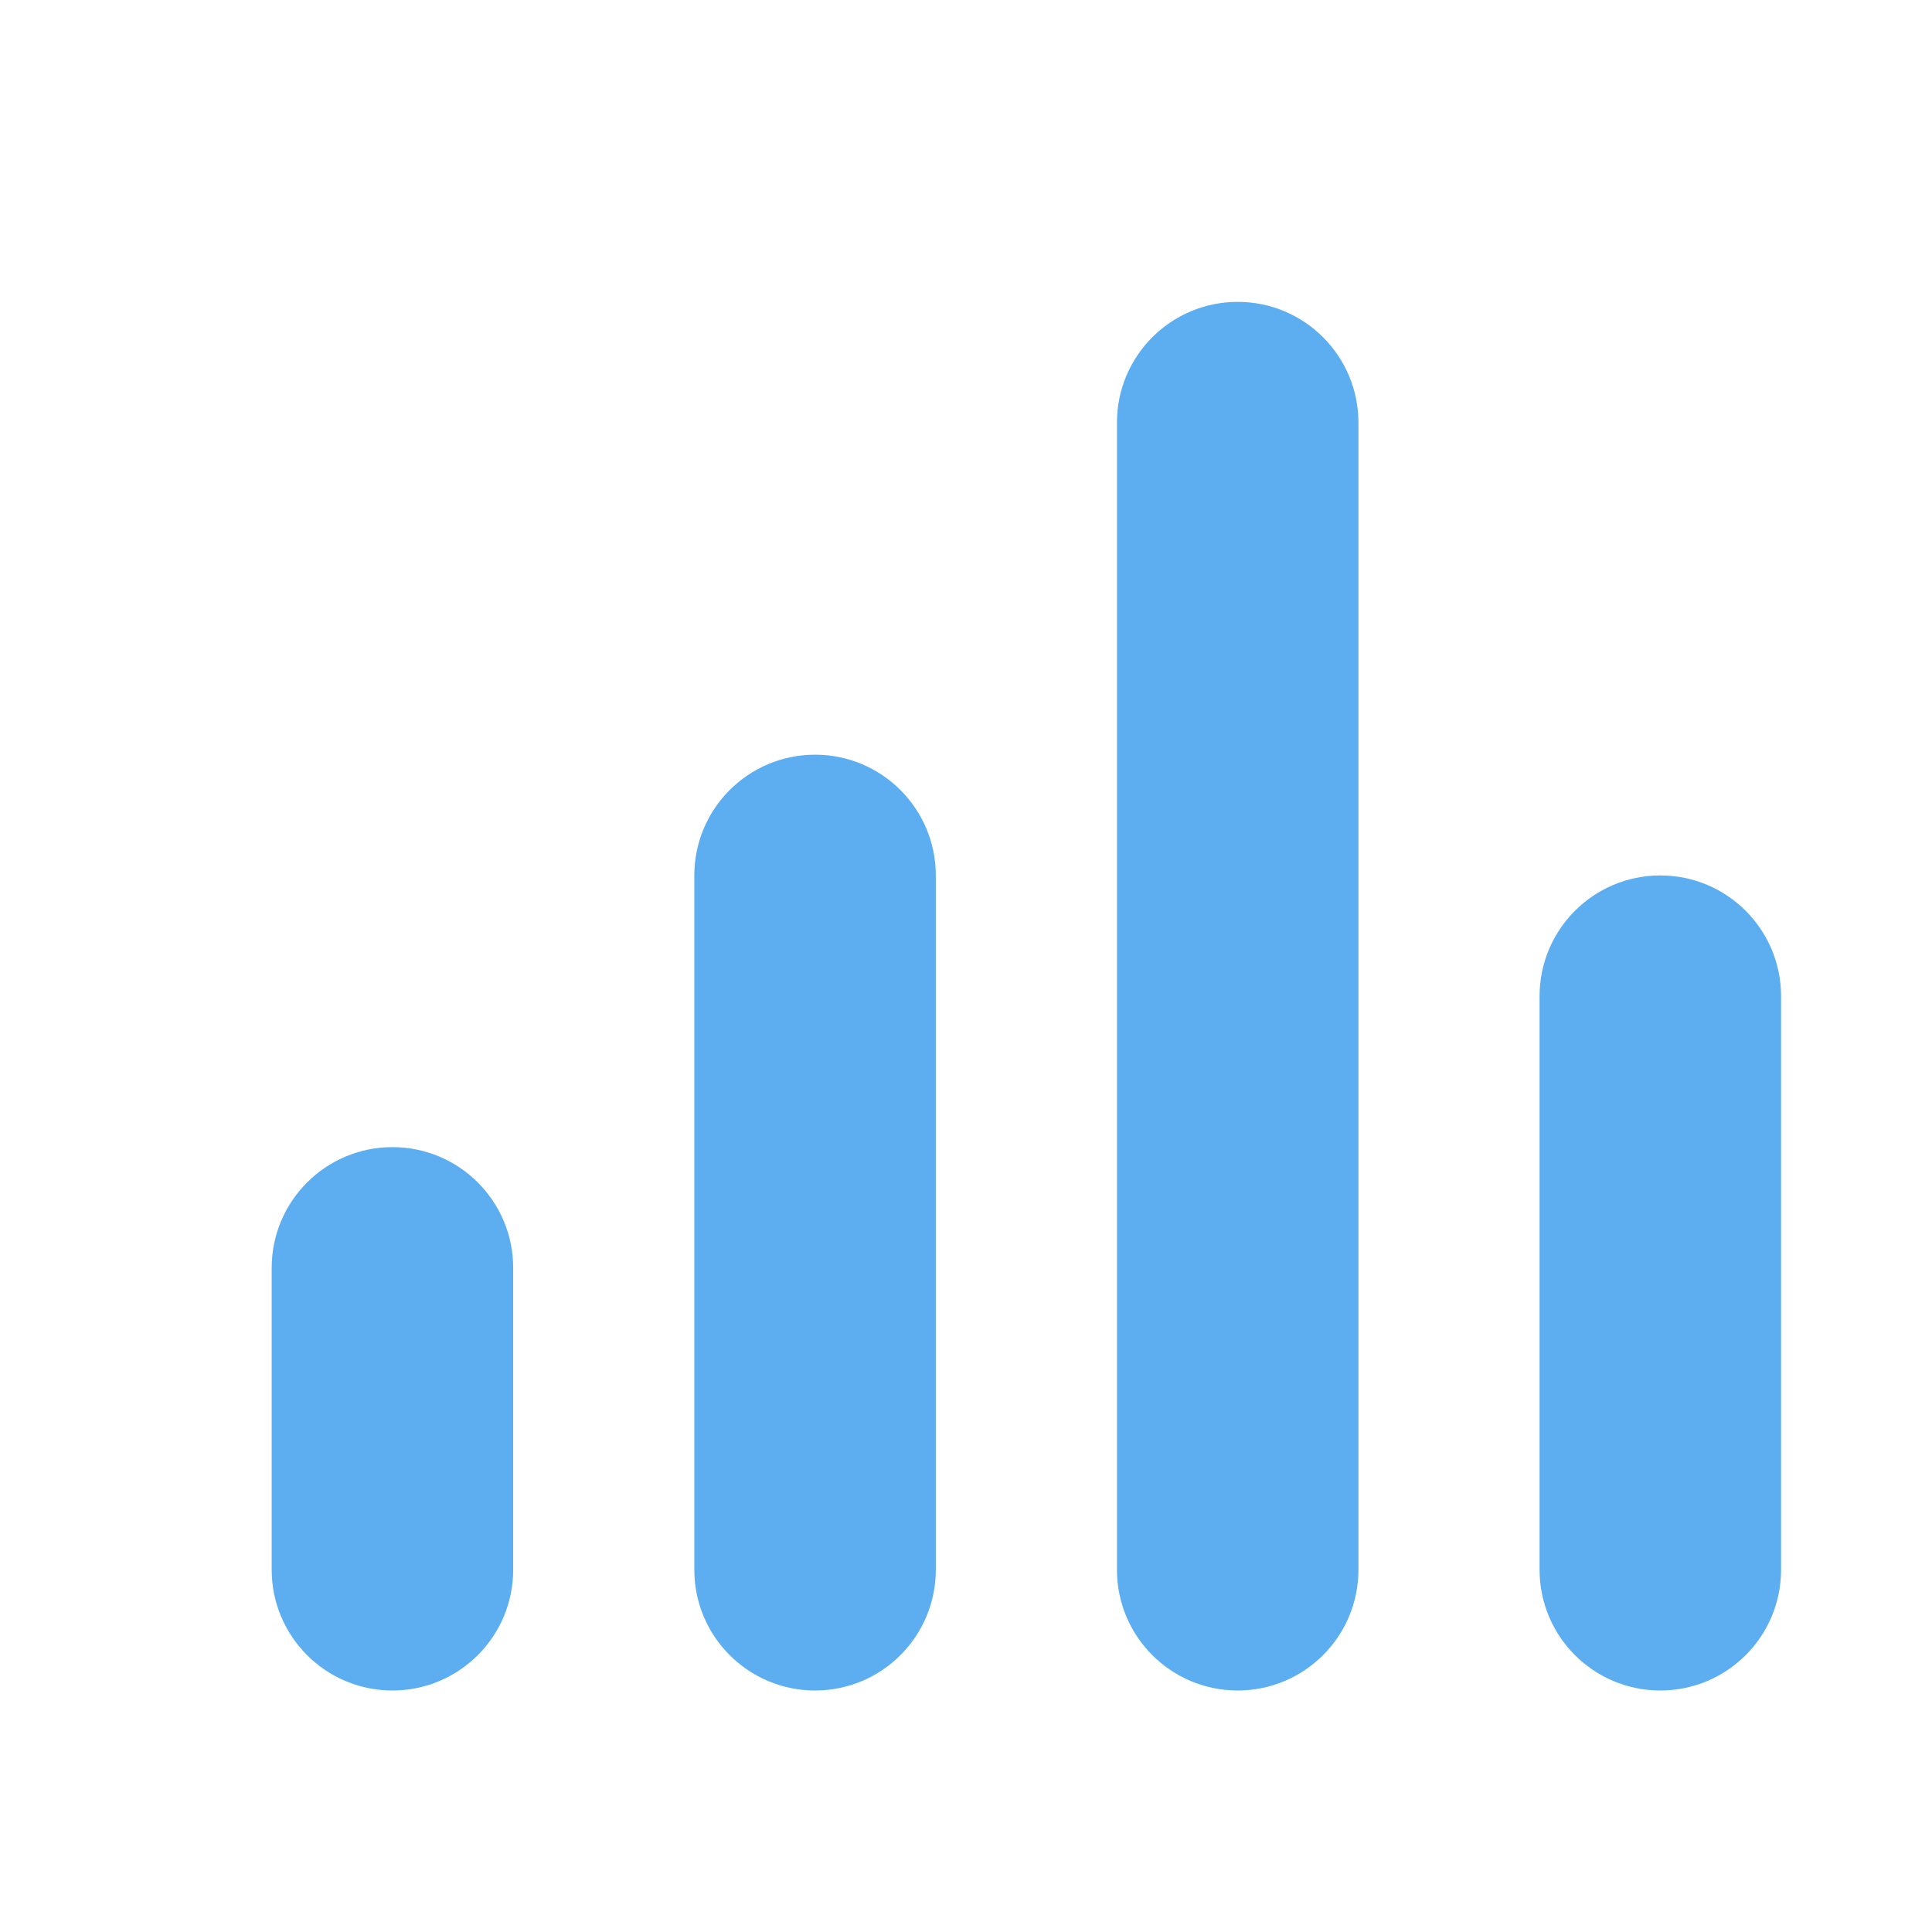
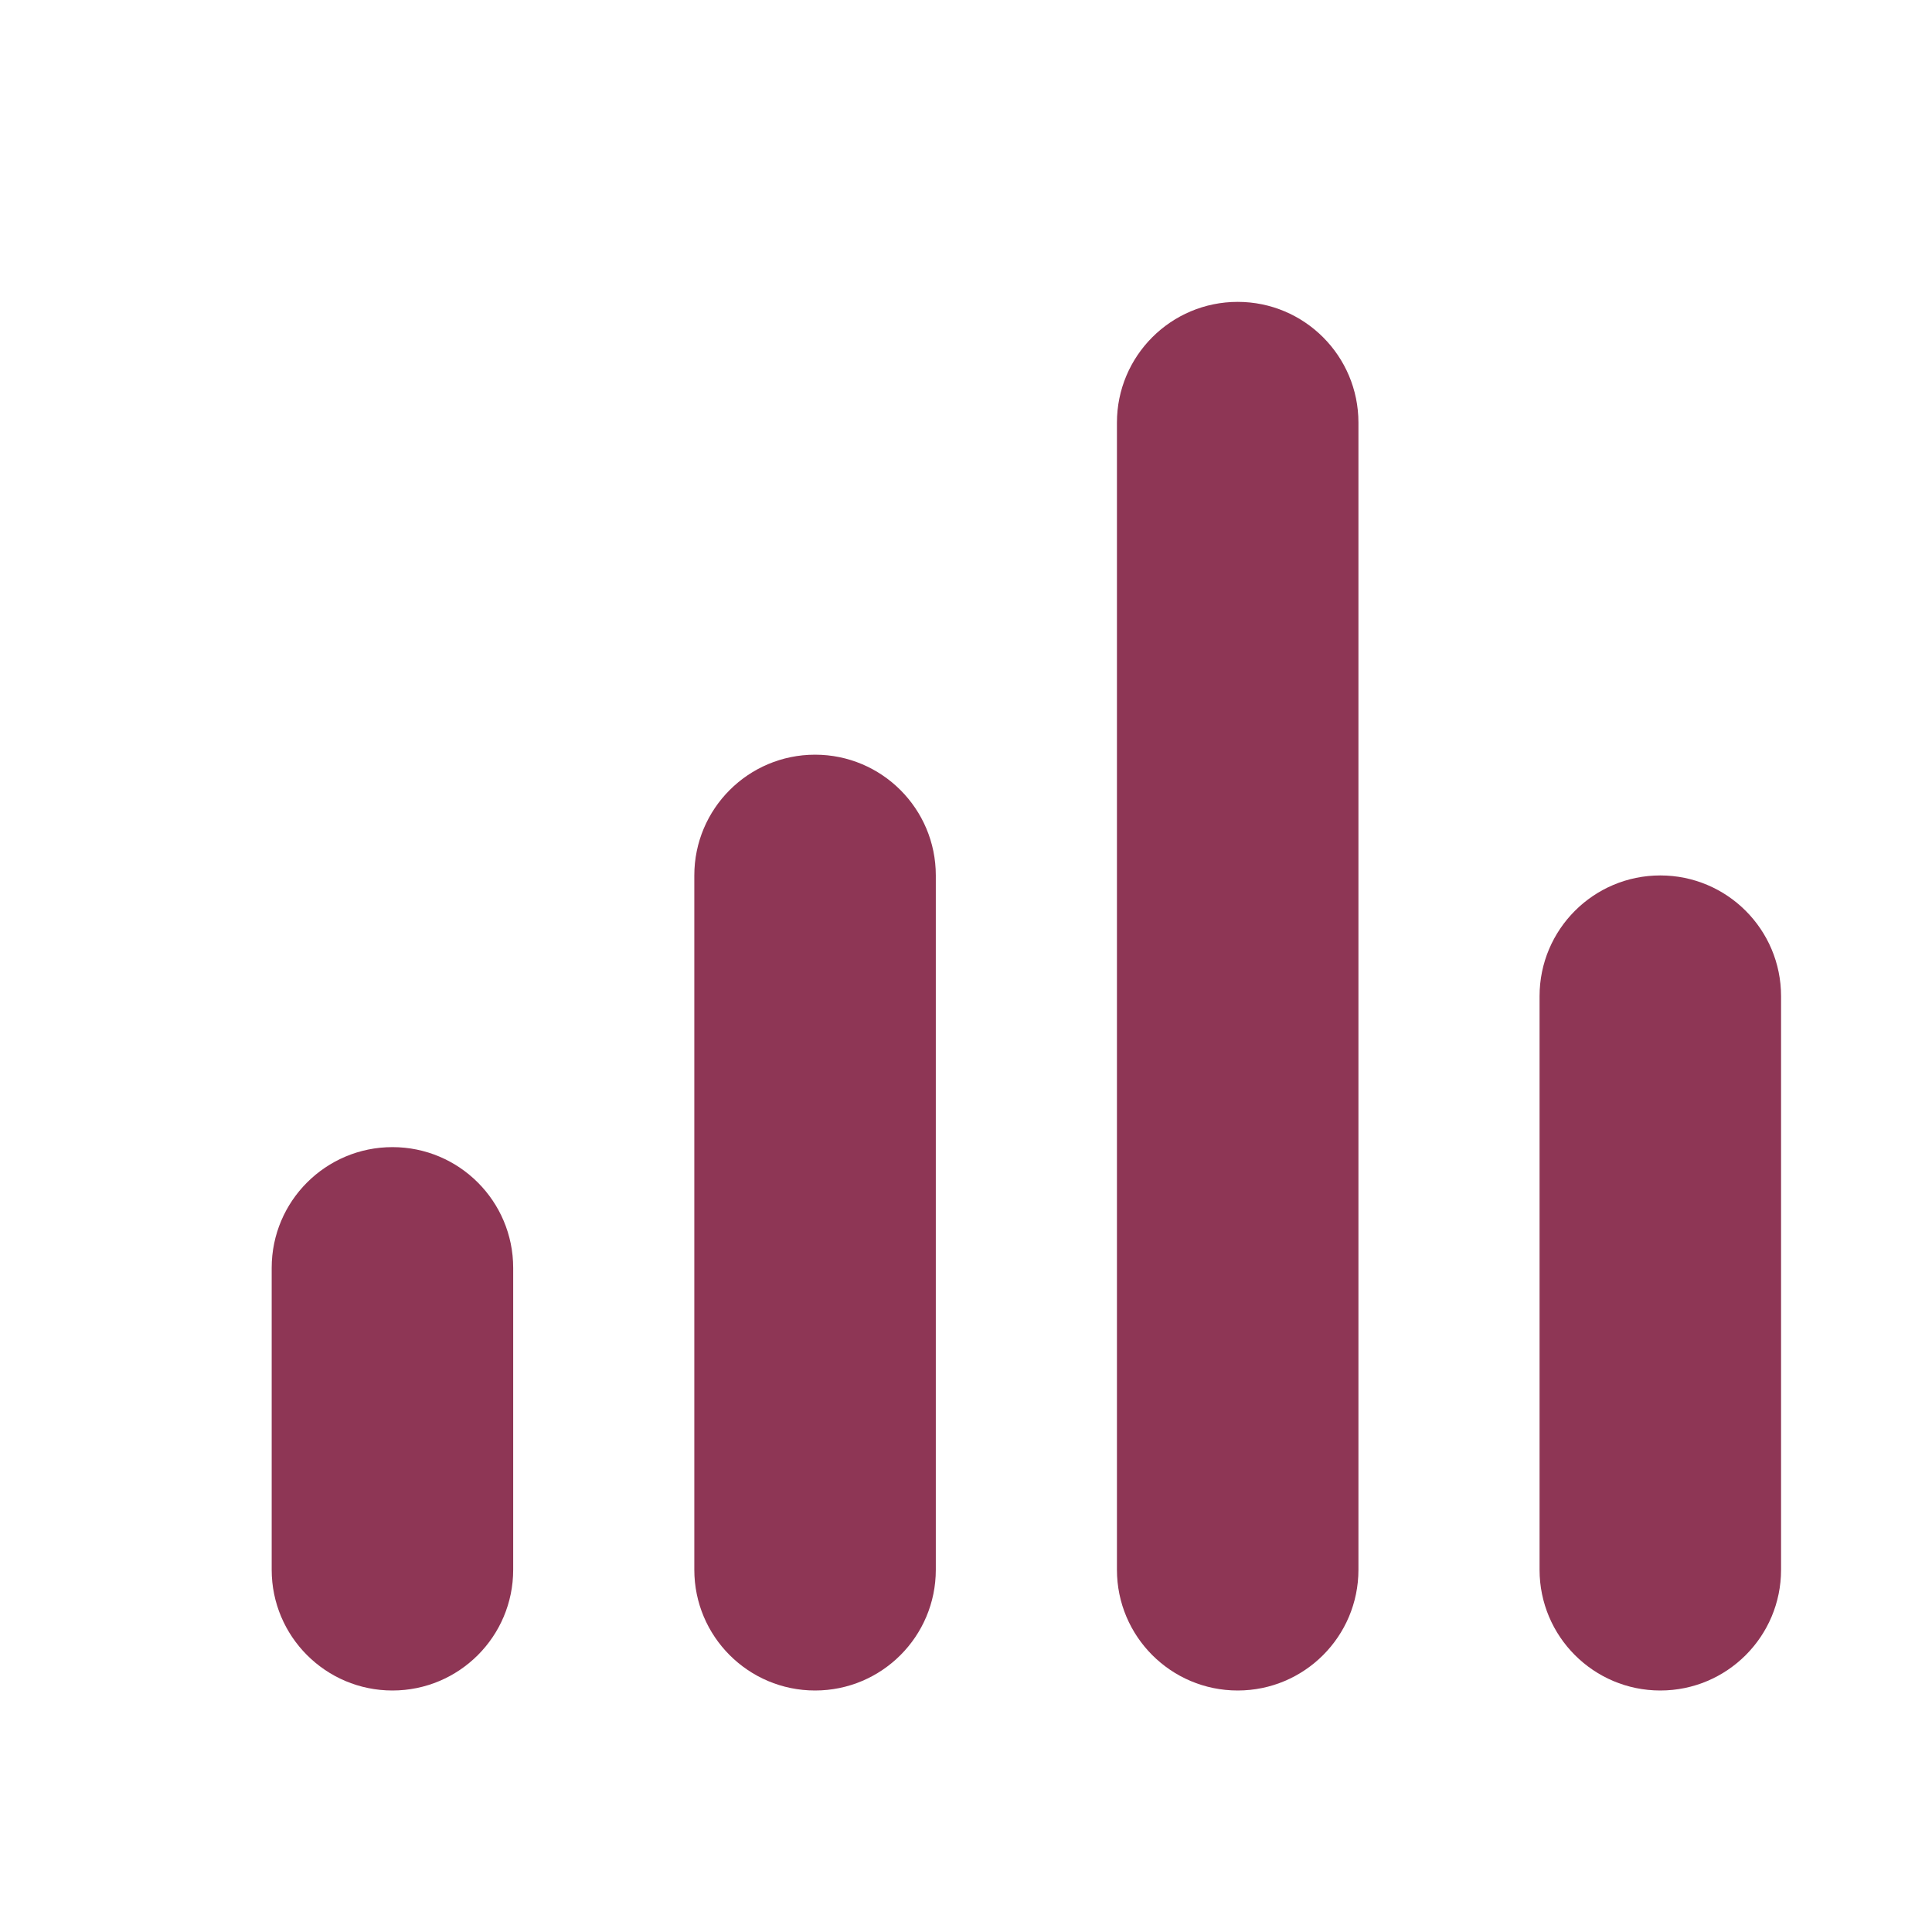
- <svg xmlns="http://www.w3.org/2000/svg" viewBox="0 0 64 64" fill="#5CAEF0">
+ <svg xmlns="http://www.w3.org/2000/svg" viewBox="0 0 64 64" fill="#8E3655">
  <rect x="9" y="38" width="8" height="18" rx="4" />
  <rect x="23" y="25" width="8" height="31" rx="4" />
  <rect x="37" y="10" width="8" height="46" rx="4" />
  <rect x="51" y="29" width="8" height="27" rx="4" />
</svg>
